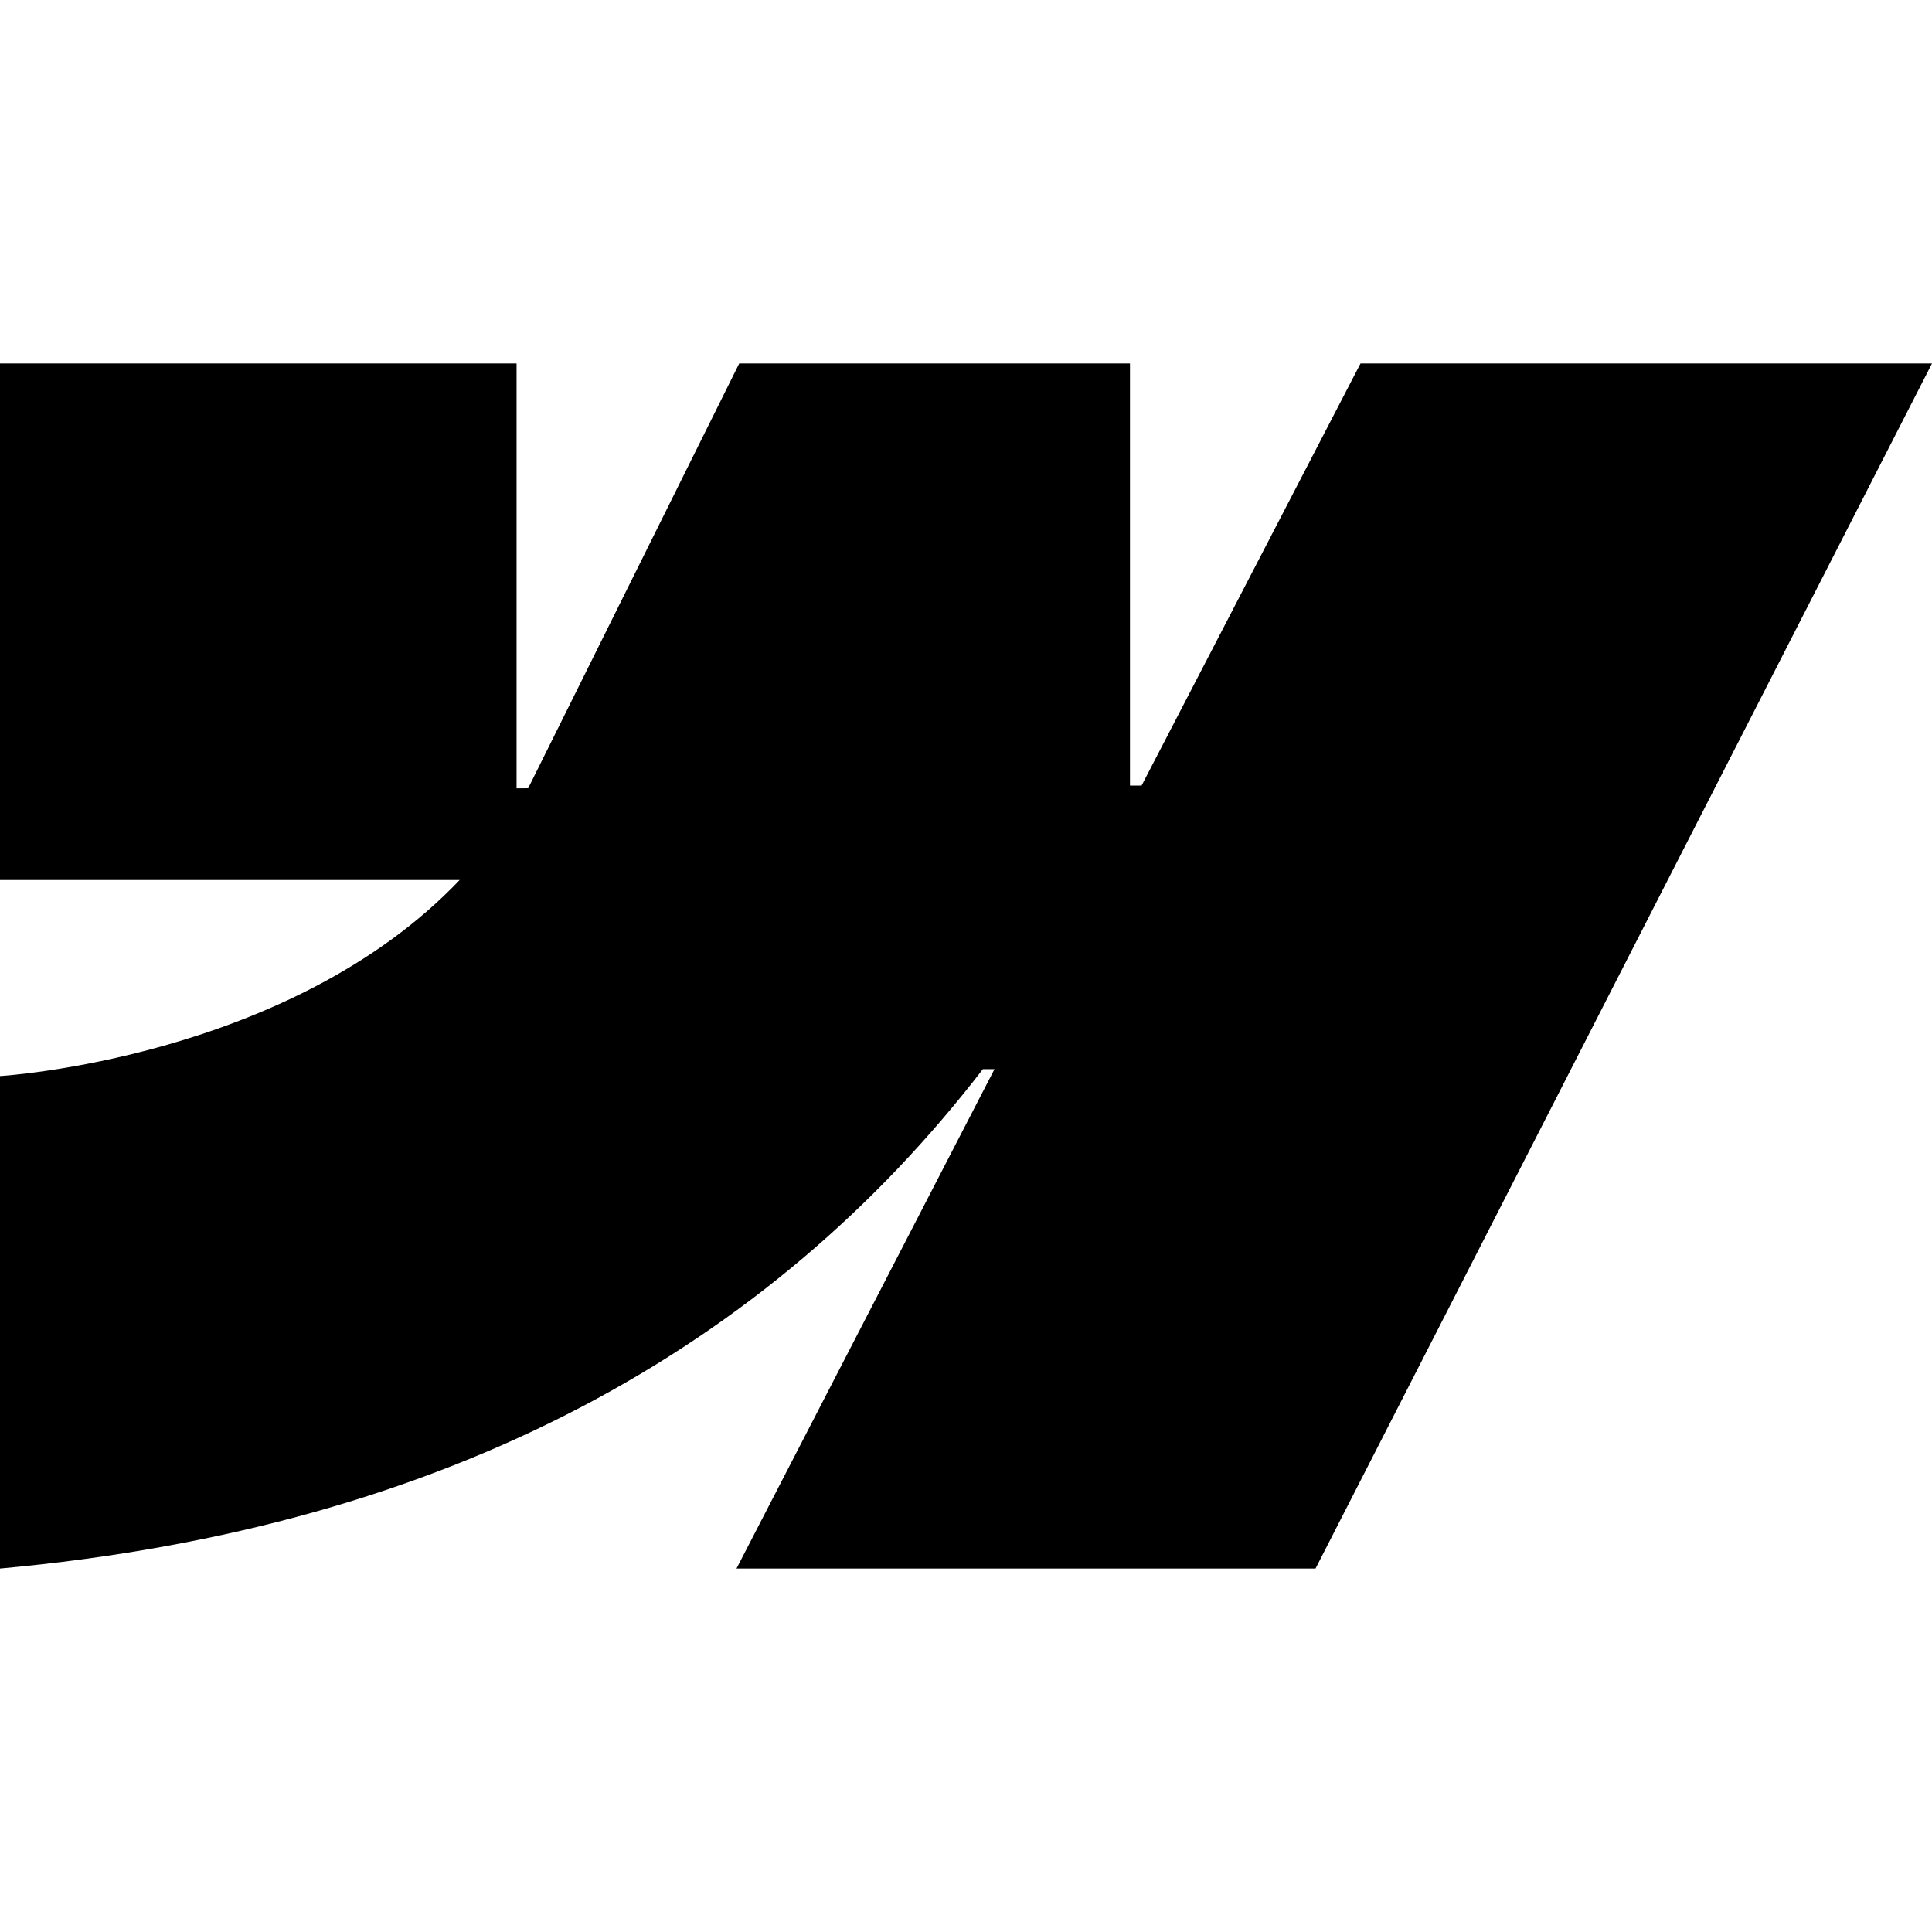
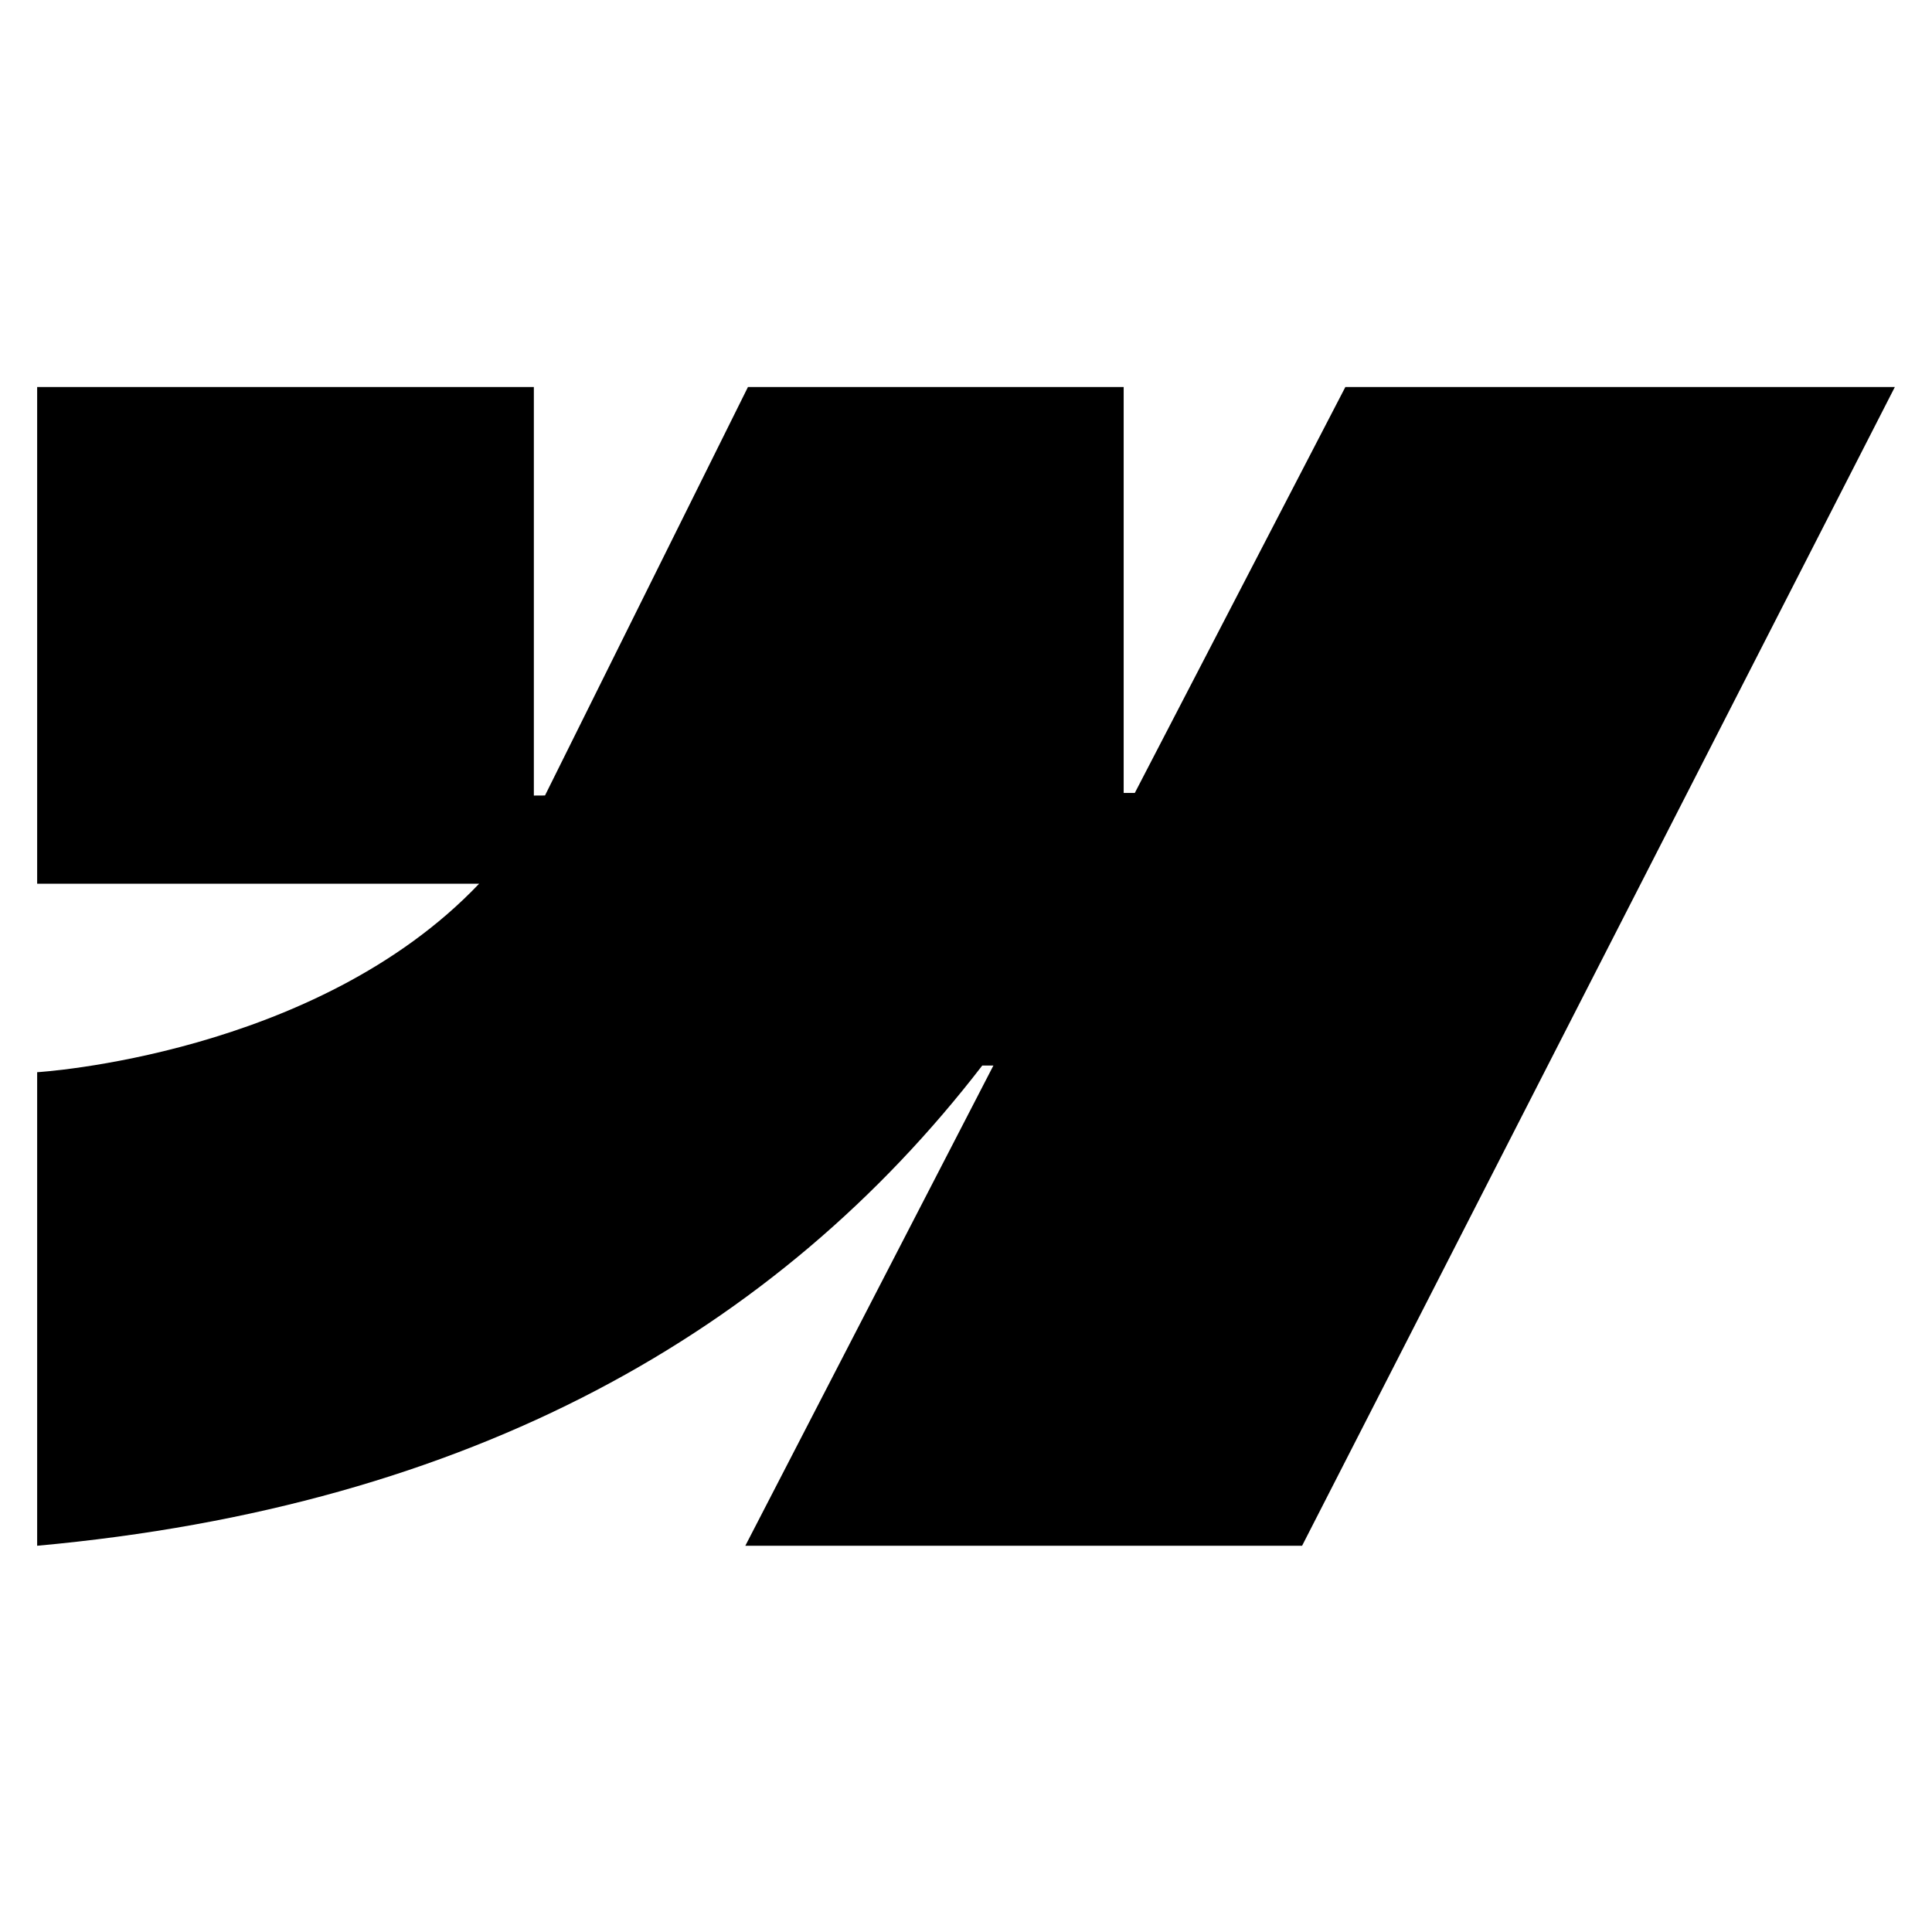
- <svg xmlns="http://www.w3.org/2000/svg" role="img" viewBox="0 0 24 24">
+ <svg xmlns="http://www.w3.org/2000/svg" role="img" viewBox="-0.480 -0.485 24.960 24.960">
  <path d="m24 4.515-7.658 14.97H9.149l3.205-6.204h-.144C9.566 16.713 5.621 18.973 0 19.485v-6.118s3.596-.213 5.71-2.435H0V4.515h6.417v5.278l.144-.001 2.622-5.277h4.854v5.244h.144l2.72-5.244H24Z" />
</svg>
